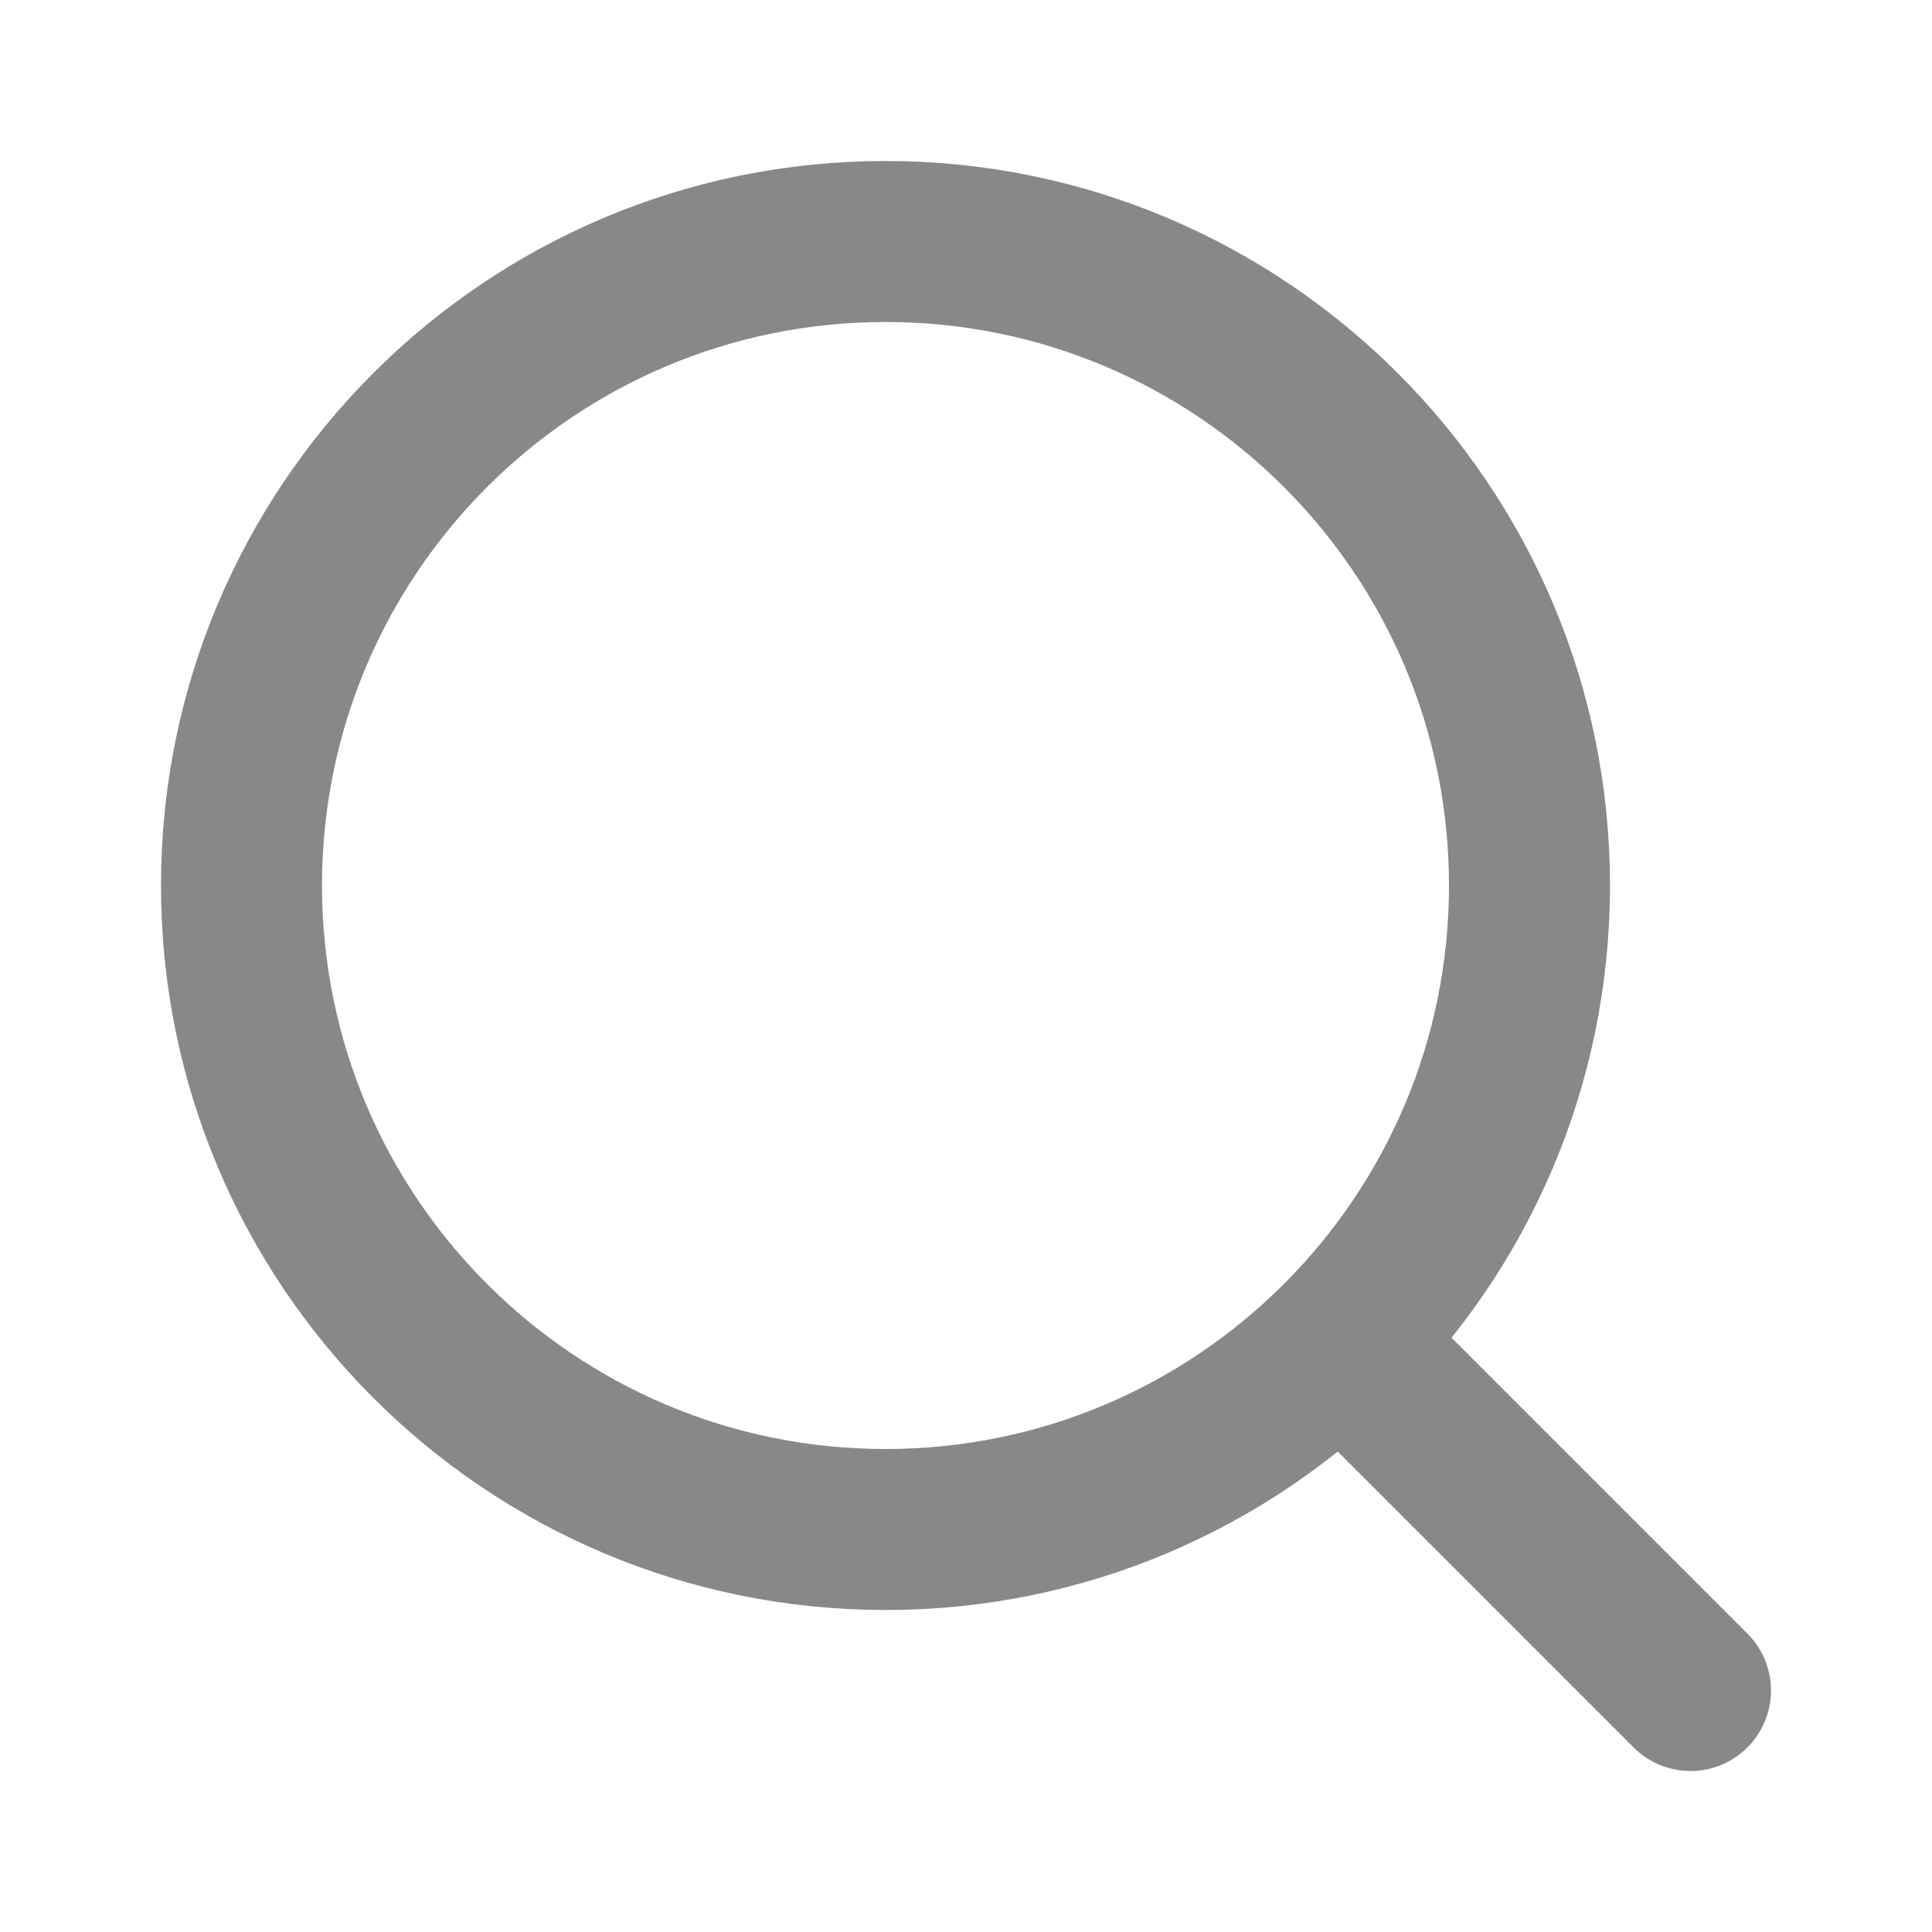
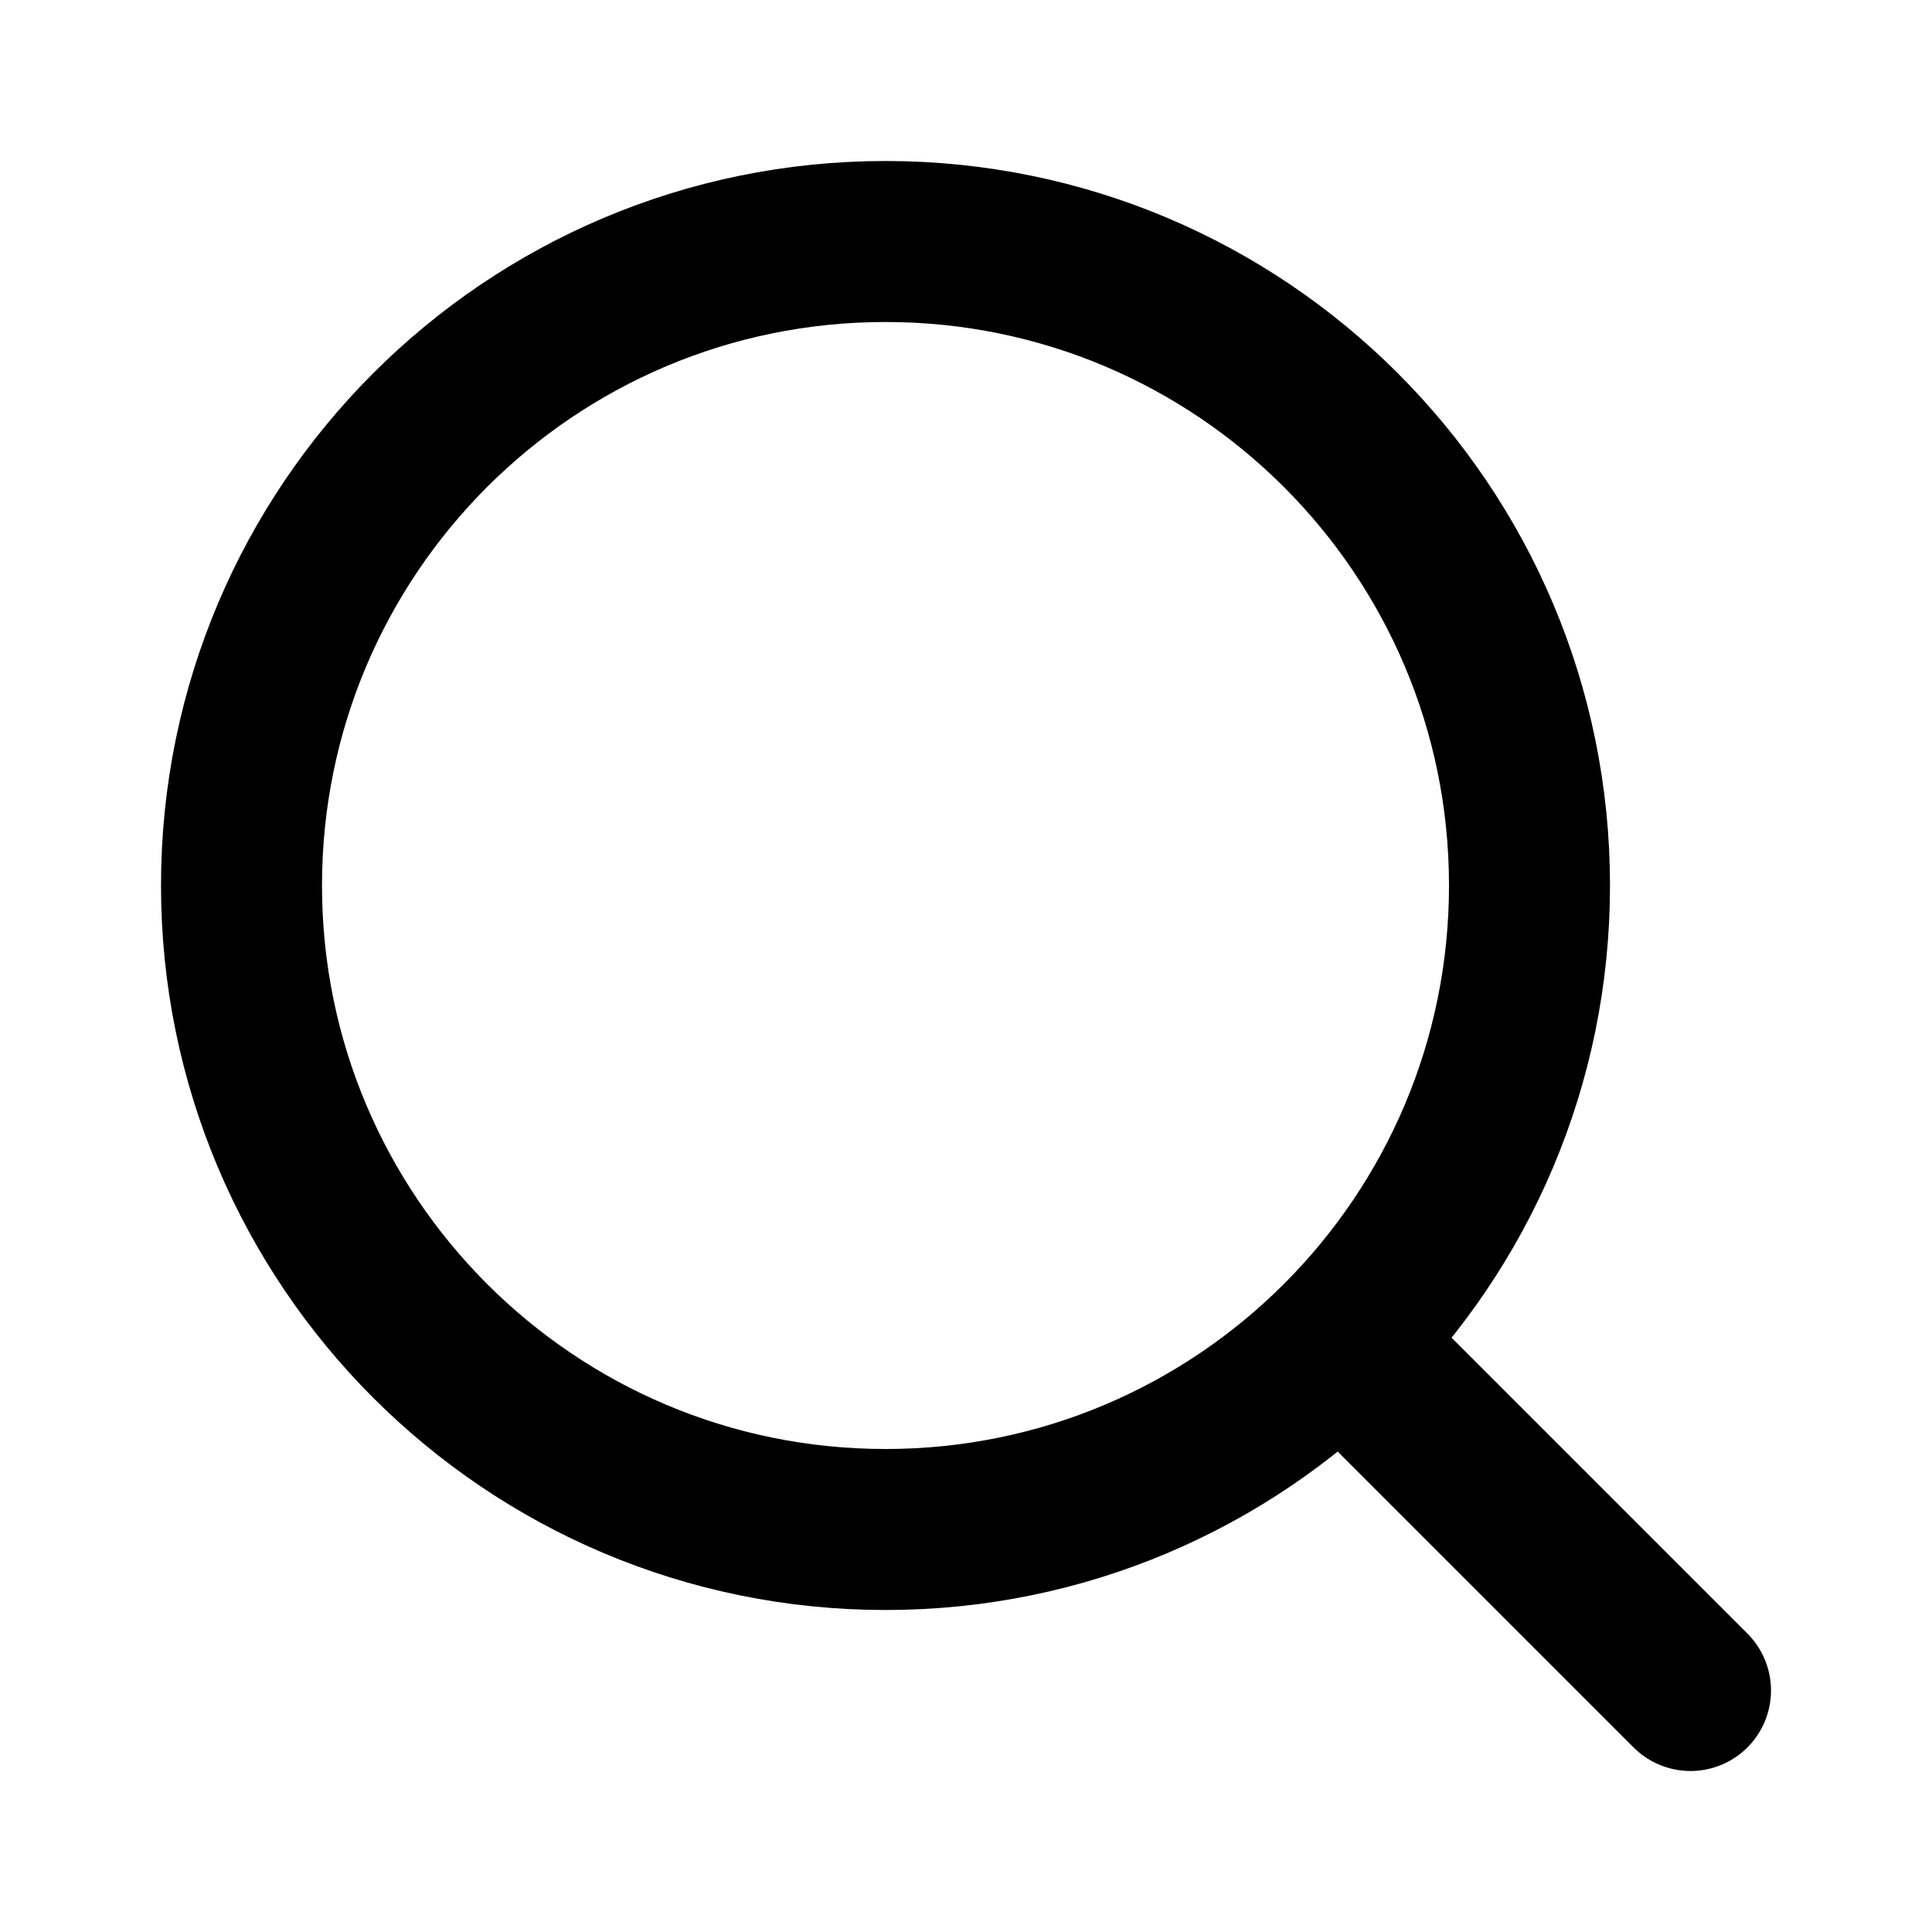
<svg xmlns="http://www.w3.org/2000/svg" width="24" height="24" viewBox="0 0 24 24" fill="none">
-   <path d="M21 21L16.66 16.66" stroke="#888888" stroke-width="2" stroke-linecap="round" stroke-linejoin="round" />
-   <path d="M11 19C15.418 19 19 15.418 19 11C19 6.582 15.418 3 11 3C6.582 3 3 6.582 3 11C3 15.418 6.582 19 11 19Z" stroke="#888888" stroke-width="2" stroke-linecap="round" stroke-linejoin="round" />
+   <path d="M21 21L16.66 16.66" stroke="currentColor" stroke-width="2" stroke-linecap="round" stroke-linejoin="round" />
+   <path d="M11 19C15.418 19 19 15.418 19 11C19 6.582 15.418 3 11 3C6.582 3 3 6.582 3 11C3 15.418 6.582 19 11 19Z" stroke="currentColor" stroke-width="2" stroke-linecap="round" stroke-linejoin="round" />
</svg>
